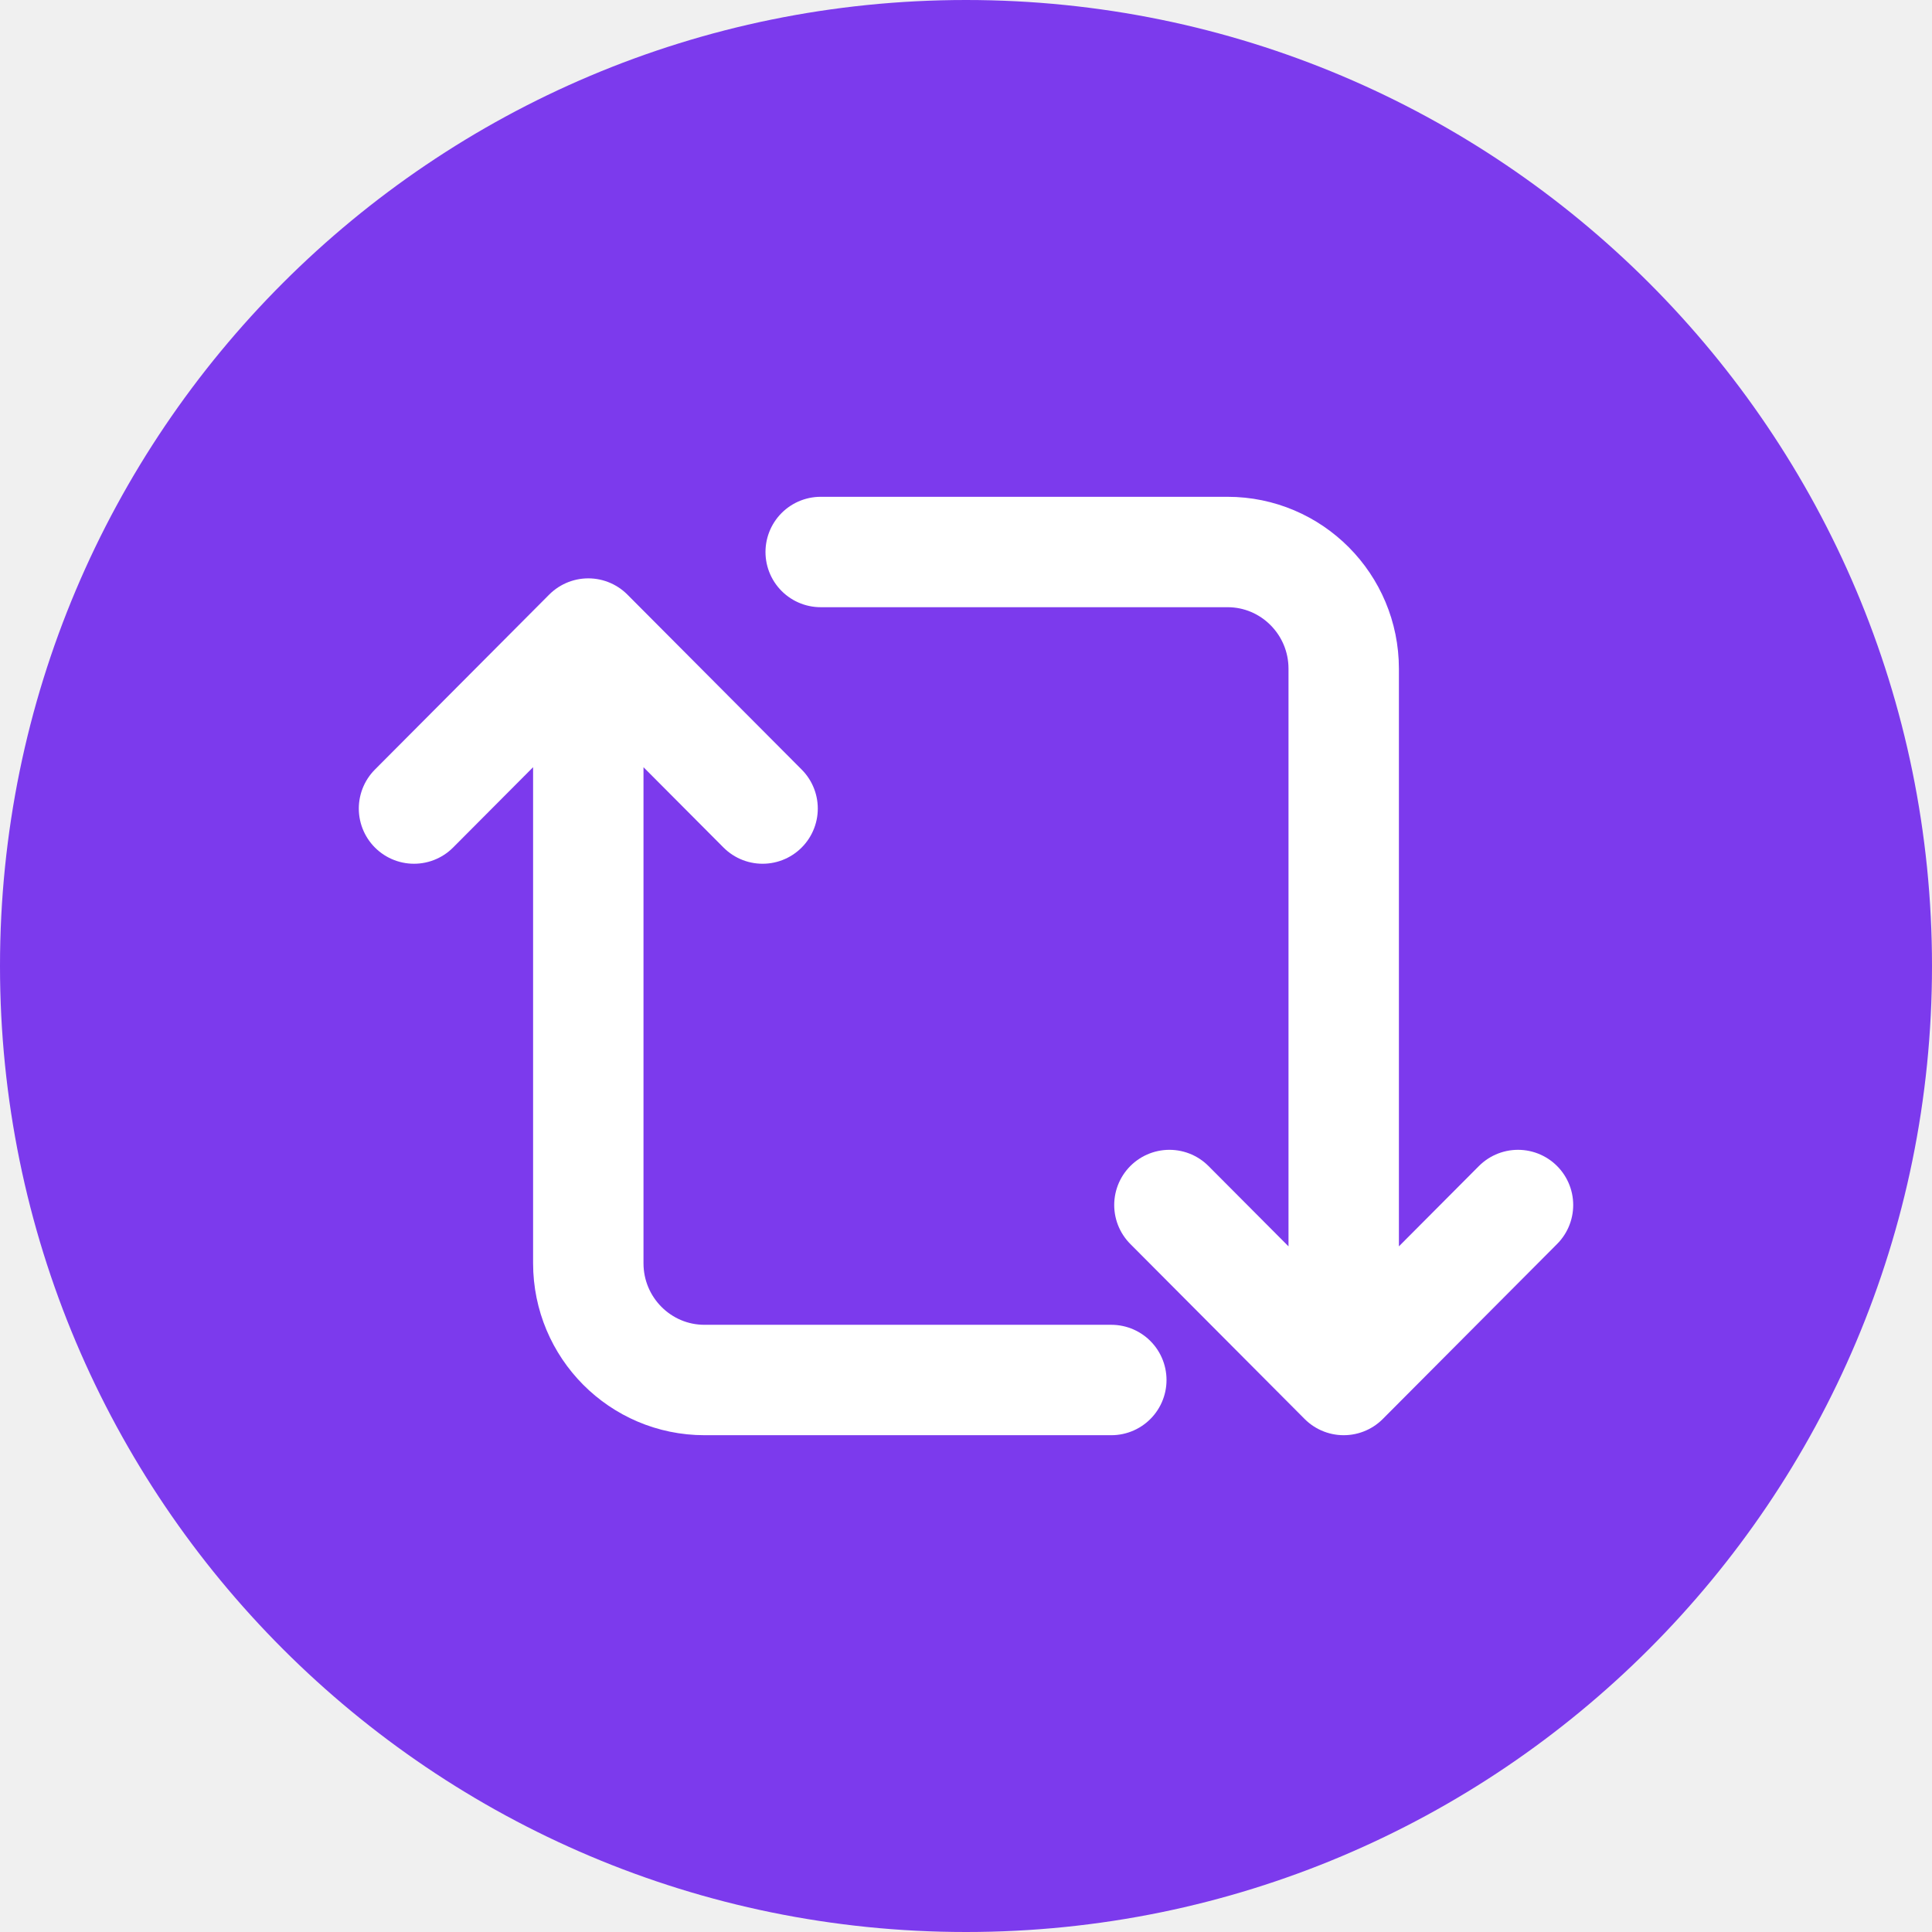
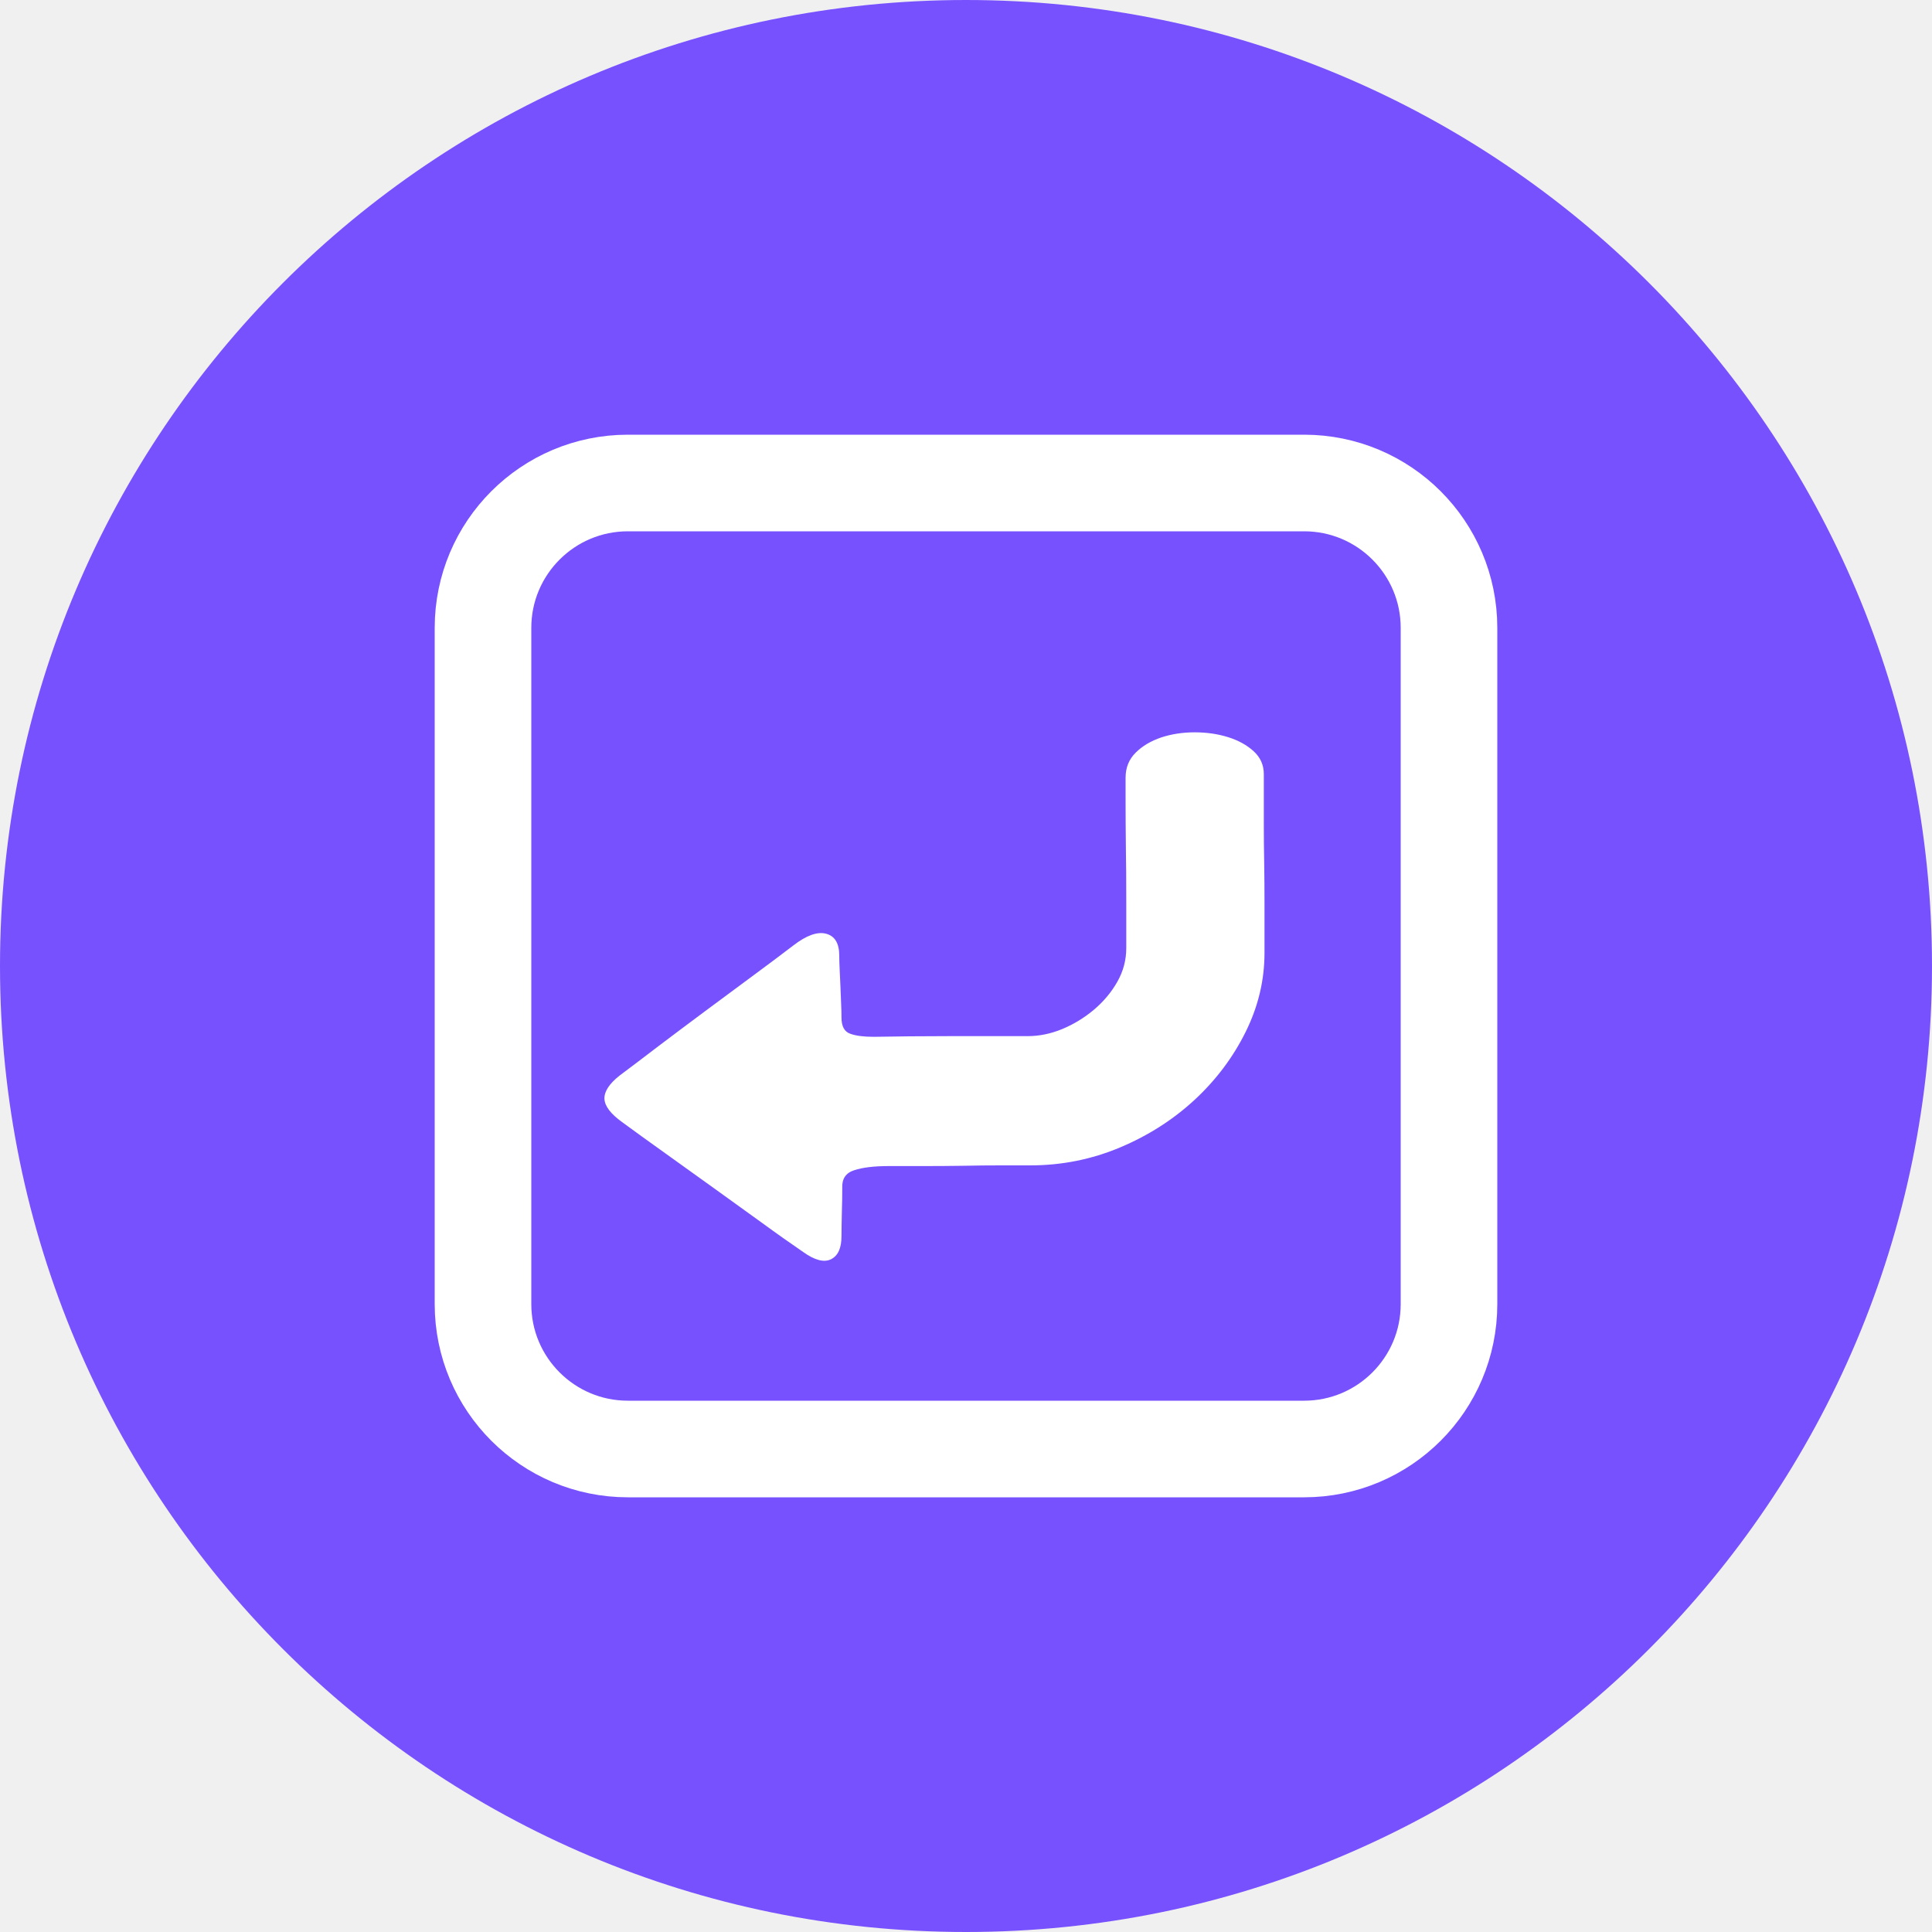
- <svg xmlns="http://www.w3.org/2000/svg" width="14" height="14" viewBox="0 0 14 14" fill="none">
-   <circle cx="7" cy="7" r="7" fill="#7C3AED" />
-   <path d="M4.263 4.591V9.154C4.263 9.621 4.64 10 5.105 10H8.053M4.263 4.591L3 5.859M4.263 4.591L5.526 5.859M9.737 10V4.846C9.737 4.379 9.36 4 8.895 4H5.947M9.737 10L11 8.732M9.737 10L8.474 8.732" stroke="white" stroke-width="0.8" stroke-linecap="round" />
+ <svg xmlns="http://www.w3.org/2000/svg" width="20" height="20" viewBox="0 0 20 20" fill="none">
+   <circle cx="10" cy="10" r="10" fill="url(#paint0_radial_1_123)" />
+   <rect x="5" y="5" width="10" height="10" rx="1.5" stroke="white" />
+   <path d="M13.09 9.865C13.09 10.145 13.026 10.417 12.896 10.68C12.766 10.943 12.59 11.178 12.367 11.385C12.144 11.591 11.886 11.756 11.593 11.879C11.3 12.002 10.99 12.064 10.664 12.064H10.36C10.241 12.064 10.113 12.065 9.975 12.068C9.838 12.07 9.702 12.071 9.567 12.071H9.201C9.051 12.071 8.932 12.085 8.843 12.114C8.755 12.142 8.714 12.204 8.719 12.299C8.719 12.37 8.718 12.452 8.715 12.544C8.713 12.637 8.711 12.721 8.711 12.797C8.711 12.921 8.675 13 8.602 13.036C8.53 13.071 8.434 13.046 8.315 12.961C8.19 12.875 8.047 12.775 7.887 12.658C7.726 12.542 7.56 12.422 7.389 12.299C7.218 12.176 7.049 12.055 6.883 11.936C6.717 11.818 6.57 11.711 6.44 11.616C6.321 11.53 6.26 11.45 6.257 11.374C6.255 11.298 6.308 11.217 6.417 11.132C6.531 11.047 6.664 10.946 6.817 10.829C6.97 10.713 7.13 10.594 7.296 10.47C7.462 10.347 7.625 10.226 7.786 10.107C7.946 9.989 8.089 9.882 8.213 9.787C8.348 9.683 8.461 9.642 8.552 9.666C8.643 9.69 8.688 9.766 8.688 9.894C8.688 9.932 8.689 9.978 8.692 10.033C8.694 10.087 8.697 10.145 8.7 10.207C8.702 10.268 8.705 10.328 8.707 10.385C8.71 10.442 8.711 10.492 8.711 10.534C8.711 10.624 8.741 10.68 8.801 10.701C8.86 10.723 8.942 10.733 9.046 10.733C9.279 10.729 9.541 10.726 9.831 10.726H10.64C10.759 10.726 10.879 10.701 10.998 10.652C11.117 10.602 11.226 10.535 11.325 10.452C11.423 10.369 11.504 10.273 11.566 10.164C11.628 10.055 11.659 9.939 11.659 9.815V9.317C11.659 9.128 11.658 8.944 11.655 8.766C11.653 8.588 11.652 8.433 11.652 8.3V8.051C11.652 7.946 11.687 7.86 11.757 7.791C11.826 7.722 11.915 7.67 12.021 7.634C12.127 7.599 12.243 7.581 12.367 7.581C12.492 7.581 12.607 7.598 12.713 7.631C12.819 7.664 12.908 7.713 12.978 7.777C13.048 7.841 13.083 7.92 13.083 8.015V8.542C13.083 8.665 13.084 8.797 13.087 8.937C13.089 9.077 13.09 9.211 13.09 9.339V9.865Z" fill="white" />
+   <defs>
+     <radialGradient id="paint0_radial_1_123" cx="0" cy="0" r="1" gradientUnits="userSpaceOnUse" gradientTransform="translate(17.0833 1.29144e-06) rotate(90) scale(21.6667)">
+       <stop stop-color="#7851FF" />
+       <stop offset="1" stop-color="#7851FF" />
+     </radialGradient>
+   </defs>
</svg>
